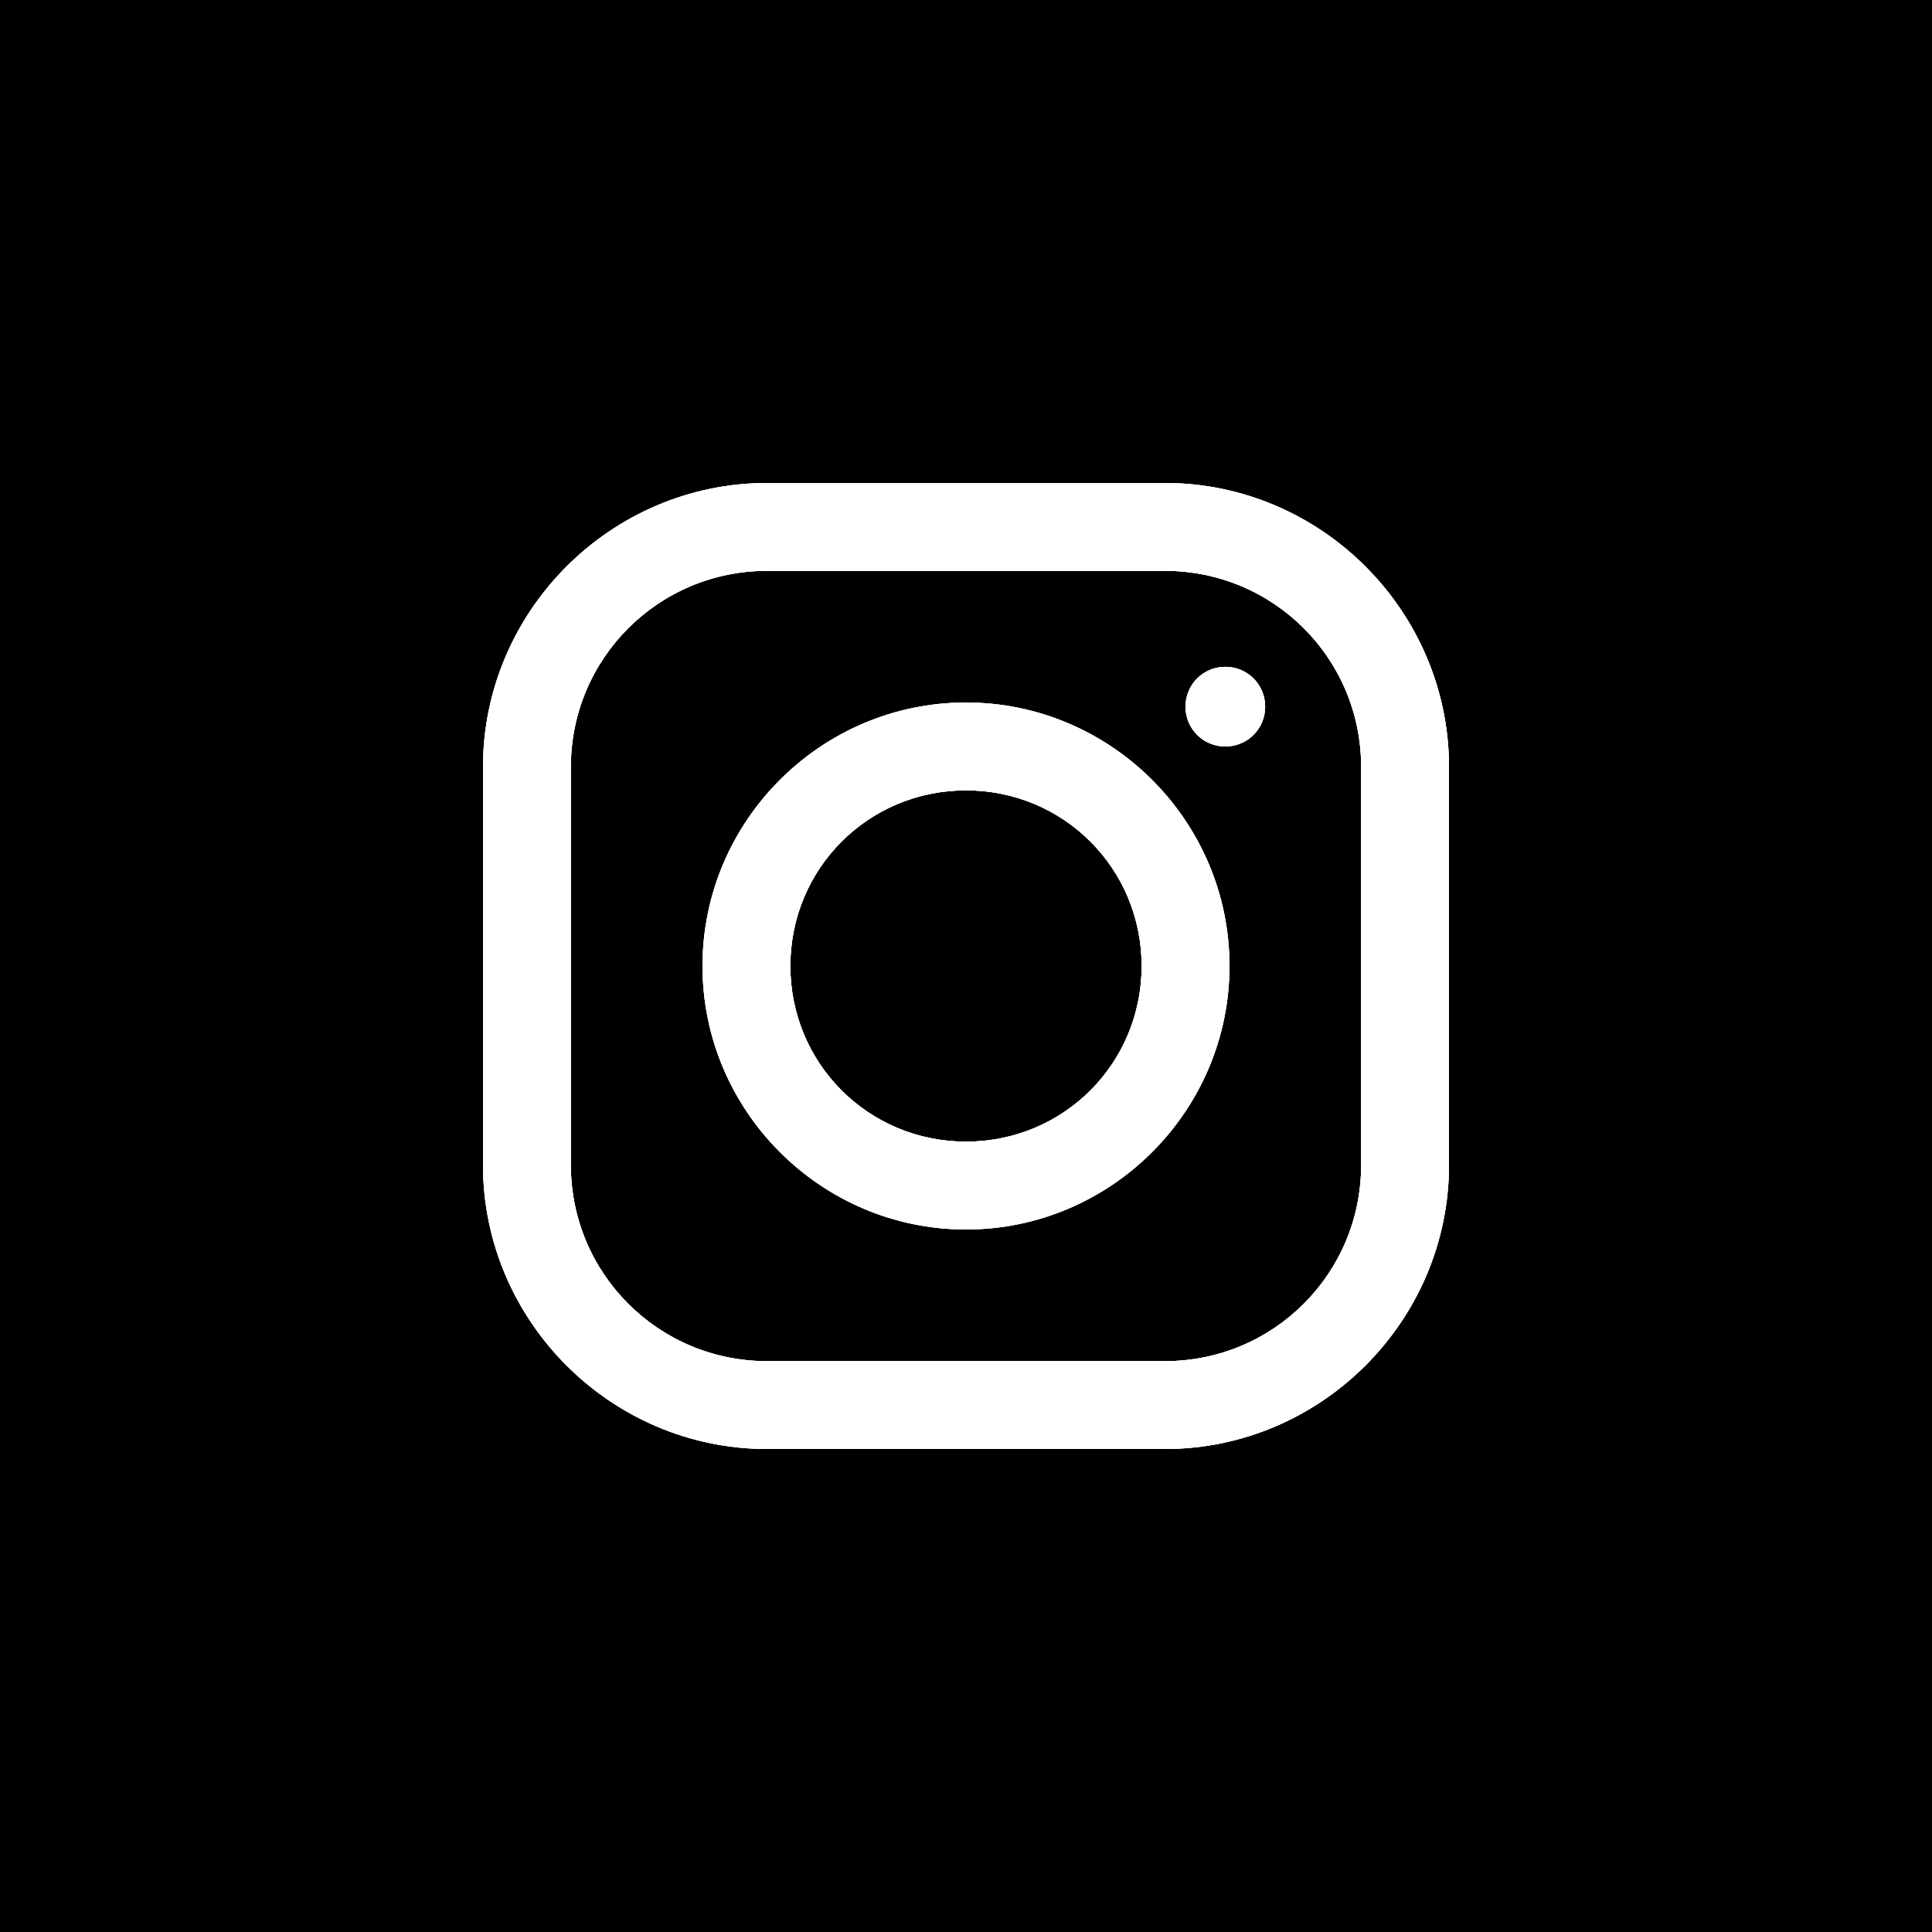
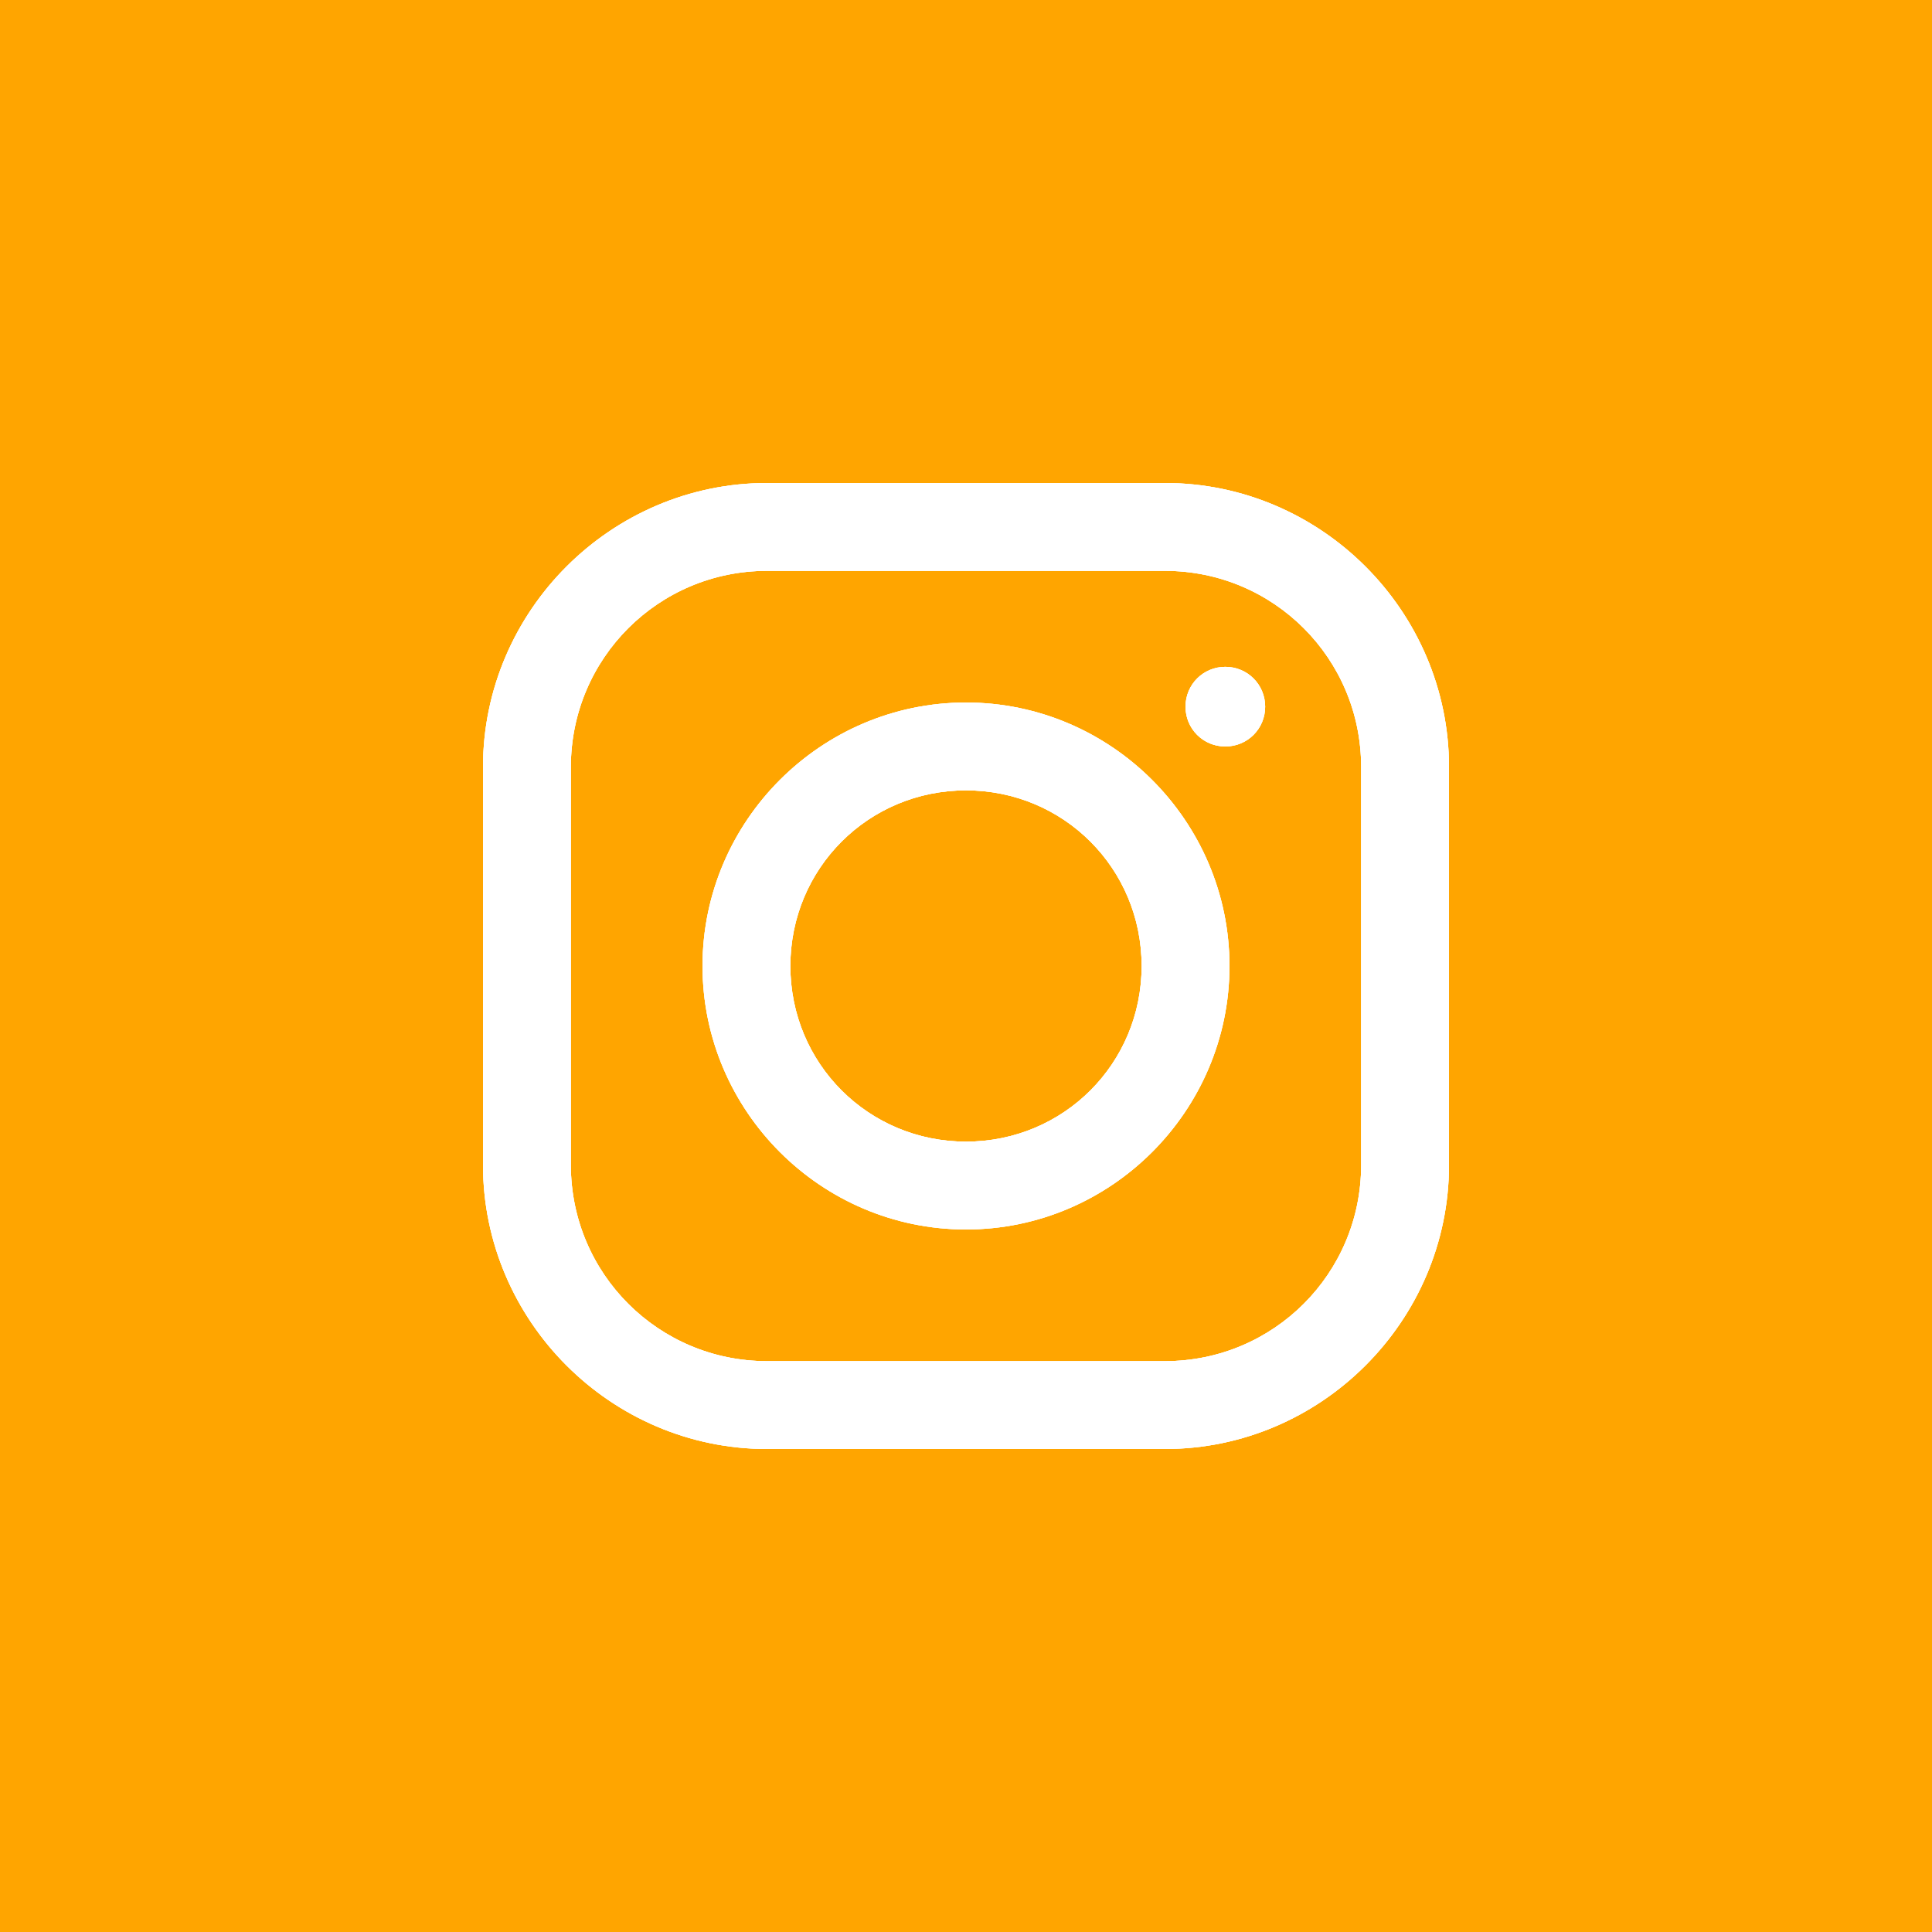
- <svg xmlns="http://www.w3.org/2000/svg" class="si642c79e26290ca000d0edf78collectionitems05dec810fedf946cfaf8b010cb5ee8ceb1680636393323 svgIcon_1J7 filled_Qbi" viewBox="0 0 32 32" style="border-radius:50%">
+ <svg xmlns="http://www.w3.org/2000/svg" class="si642c79e26290ca000d0edf78collectionitems05dec810fedf946cfaf8b010cb5ee8ceb1680636393323 svgIcon_1J7 filled_Qbi" fill="orange" viewBox="0 0 32 32" style="border-radius:50%">
  <g>
    <path class="outer_bDW" d="M0,0 L32,0 L32,32 L0,32 L0,0 Z M12.705,8 C10.122,8 8,10.119 8,12.705 L8,19.295 C8,21.878 10.119,24 12.705,24 L19.295,24 C21.878,24 24,21.881 24,19.295 L24,12.705 C24,10.122 21.881,8 19.295,8 L12.705,8 Z M12.705,9.455 L19.295,9.455 C21.094,9.455 22.545,10.906 22.545,12.705 L22.545,19.295 C22.545,21.094 21.094,22.545 19.295,22.545 L12.705,22.545 C10.906,22.545 9.455,21.094 9.455,19.295 L9.455,12.705 C9.455,10.906 10.906,9.455 12.705,9.455 Z M20.295,11.045 C19.929,11.045 19.636,11.338 19.636,11.705 C19.636,12.071 19.929,12.364 20.295,12.364 C20.662,12.364 20.955,12.071 20.955,11.705 C20.955,11.338 20.662,11.045 20.295,11.045 Z M16,11.636 C13.599,11.636 11.636,13.599 11.636,16 C11.636,18.401 13.599,20.364 16,20.364 C18.401,20.364 20.364,18.401 20.364,16 C20.364,13.599 18.401,11.636 16,11.636 Z M16,13.091 C17.616,13.091 18.909,14.384 18.909,16 C18.909,17.616 17.616,18.909 16,18.909 C14.384,18.909 13.091,17.616 13.091,16 C13.091,14.384 14.384,13.091 16,13.091 Z" />
    <path class="insta-mask-hover_2Yt" style="fill:url(#si642c79e26290ca000d0edf78collectionitems05dec810fedf946cfaf8b010cb5ee8ceb1680636393323instagramhover)" d="M0,0 L32,0 L32,32 L0,32 L0,0 Z M12.705,8 C10.122,8 8,10.119 8,12.705 L8,19.295 C8,21.878 10.119,24 12.705,24 L19.295,24 C21.878,24 24,21.881 24,19.295 L24,12.705 C24,10.122 21.881,8 19.295,8 L12.705,8 Z M12.705,9.455 L19.295,9.455 C21.094,9.455 22.545,10.906 22.545,12.705 L22.545,19.295 C22.545,21.094 21.094,22.545 19.295,22.545 L12.705,22.545 C10.906,22.545 9.455,21.094 9.455,19.295 L9.455,12.705 C9.455,10.906 10.906,9.455 12.705,9.455 Z M20.295,11.045 C19.929,11.045 19.636,11.338 19.636,11.705 C19.636,12.071 19.929,12.364 20.295,12.364 C20.662,12.364 20.955,12.071 20.955,11.705 C20.955,11.338 20.662,11.045 20.295,11.045 Z M16,11.636 C13.599,11.636 11.636,13.599 11.636,16 C11.636,18.401 13.599,20.364 16,20.364 C18.401,20.364 20.364,18.401 20.364,16 C20.364,13.599 18.401,11.636 16,11.636 Z M16,13.091 C17.616,13.091 18.909,14.384 18.909,16 C18.909,17.616 17.616,18.909 16,18.909 C14.384,18.909 13.091,17.616 13.091,16 C13.091,14.384 14.384,13.091 16,13.091 Z" />
  </g>
  <path d="M16,31 C24.284,31 31,24.284 31,16 C31,7.716 24.284,1 16,1 C7.716,1 1,7.716 1,16 C1,24.284 7.716,31 16,31 Z M16,32 C7.163,32 0,24.837 0,16 C0,7.163 7.163,0 16,0 C24.837,0 32,7.163 32,16 C32,24.837 24.837,32 16,32 Z" class="border_2yy" />
  <g>
    <path class="logo_2gS" style="fill:#ffffff;color:#ffffff" d="M12.705,8 C10.122,8 8,10.119 8,12.705 L8,19.295 C8,21.878 10.119,24 12.705,24 L19.295,24 C21.878,24 24,21.881 24,19.295 L24,12.705 C24,10.122 21.881,8 19.295,8 L12.705,8 Z M12.705,9.455 L19.295,9.455 C21.094,9.455 22.545,10.906 22.545,12.705 L22.545,19.295 C22.545,21.094 21.094,22.545 19.295,22.545 L12.705,22.545 C10.906,22.545 9.455,21.094 9.455,19.295 L9.455,12.705 C9.455,10.906 10.906,9.455 12.705,9.455 Z M20.295,11.045 C19.929,11.045 19.636,11.338 19.636,11.705 C19.636,12.071 19.929,12.364 20.295,12.364 C20.662,12.364 20.955,12.071 20.955,11.705 C20.955,11.338 20.662,11.045 20.295,11.045 Z M16,11.636 C13.599,11.636 11.636,13.599 11.636,16 C11.636,18.401 13.599,20.364 16,20.364 C18.401,20.364 20.364,18.401 20.364,16 C20.364,13.599 18.401,11.636 16,11.636 Z M16,13.091 C17.616,13.091 18.909,14.384 18.909,16 C18.909,17.616 17.616,18.909 16,18.909 C14.384,18.909 13.091,17.616 13.091,16 C13.091,14.384 14.384,13.091 16,13.091 Z" />
    <path class="insta-mask-logo-hover_19f" style="fill:#ffffff;color:#ffffff" d="M12.705,8 C10.122,8 8,10.119 8,12.705 L8,19.295 C8,21.878 10.119,24 12.705,24 L19.295,24 C21.878,24 24,21.881 24,19.295 L24,12.705 C24,10.122 21.881,8 19.295,8 L12.705,8 Z M12.705,9.455 L19.295,9.455 C21.094,9.455 22.545,10.906 22.545,12.705 L22.545,19.295 C22.545,21.094 21.094,22.545 19.295,22.545 L12.705,22.545 C10.906,22.545 9.455,21.094 9.455,19.295 L9.455,12.705 C9.455,10.906 10.906,9.455 12.705,9.455 Z M20.295,11.045 C19.929,11.045 19.636,11.338 19.636,11.705 C19.636,12.071 19.929,12.364 20.295,12.364 C20.662,12.364 20.955,12.071 20.955,11.705 C20.955,11.338 20.662,11.045 20.295,11.045 Z M16,11.636 C13.599,11.636 11.636,13.599 11.636,16 C11.636,18.401 13.599,20.364 16,20.364 C18.401,20.364 20.364,18.401 20.364,16 C20.364,13.599 18.401,11.636 16,11.636 Z M16,13.091 C17.616,13.091 18.909,14.384 18.909,16 C18.909,17.616 17.616,18.909 16,18.909 C14.384,18.909 13.091,17.616 13.091,16 C13.091,14.384 14.384,13.091 16,13.091 Z" />
  </g>
</svg>
